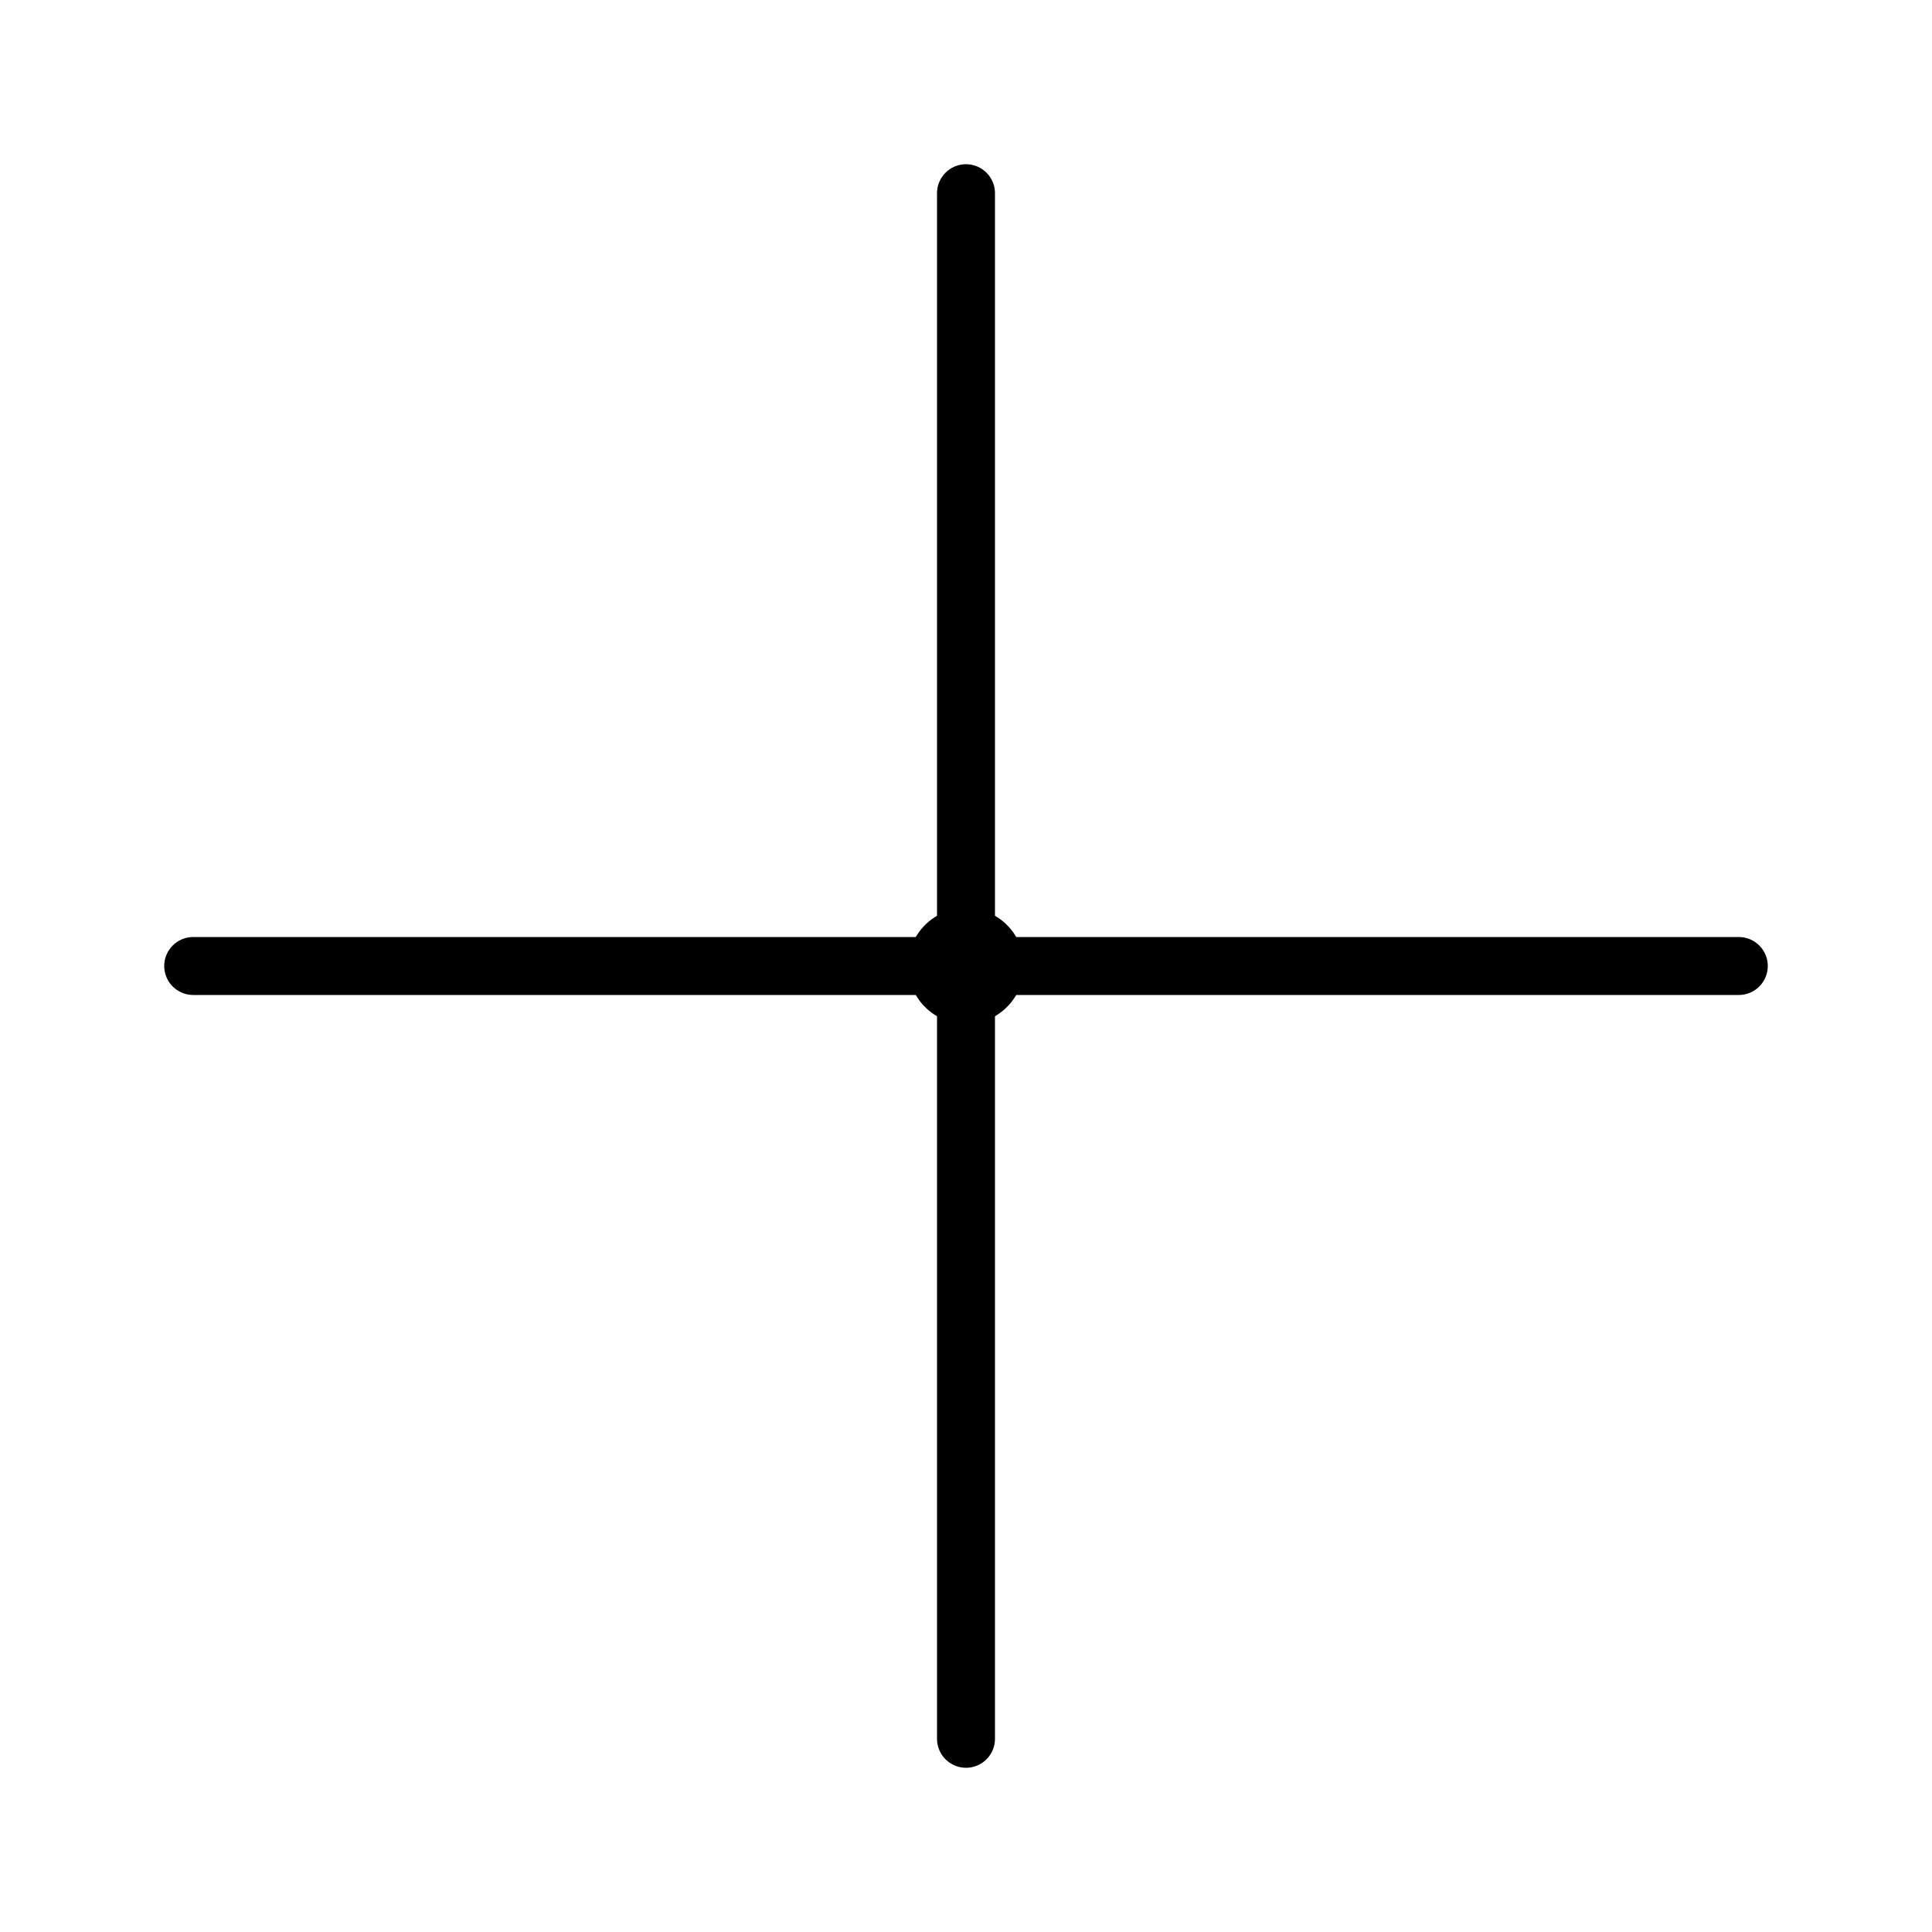
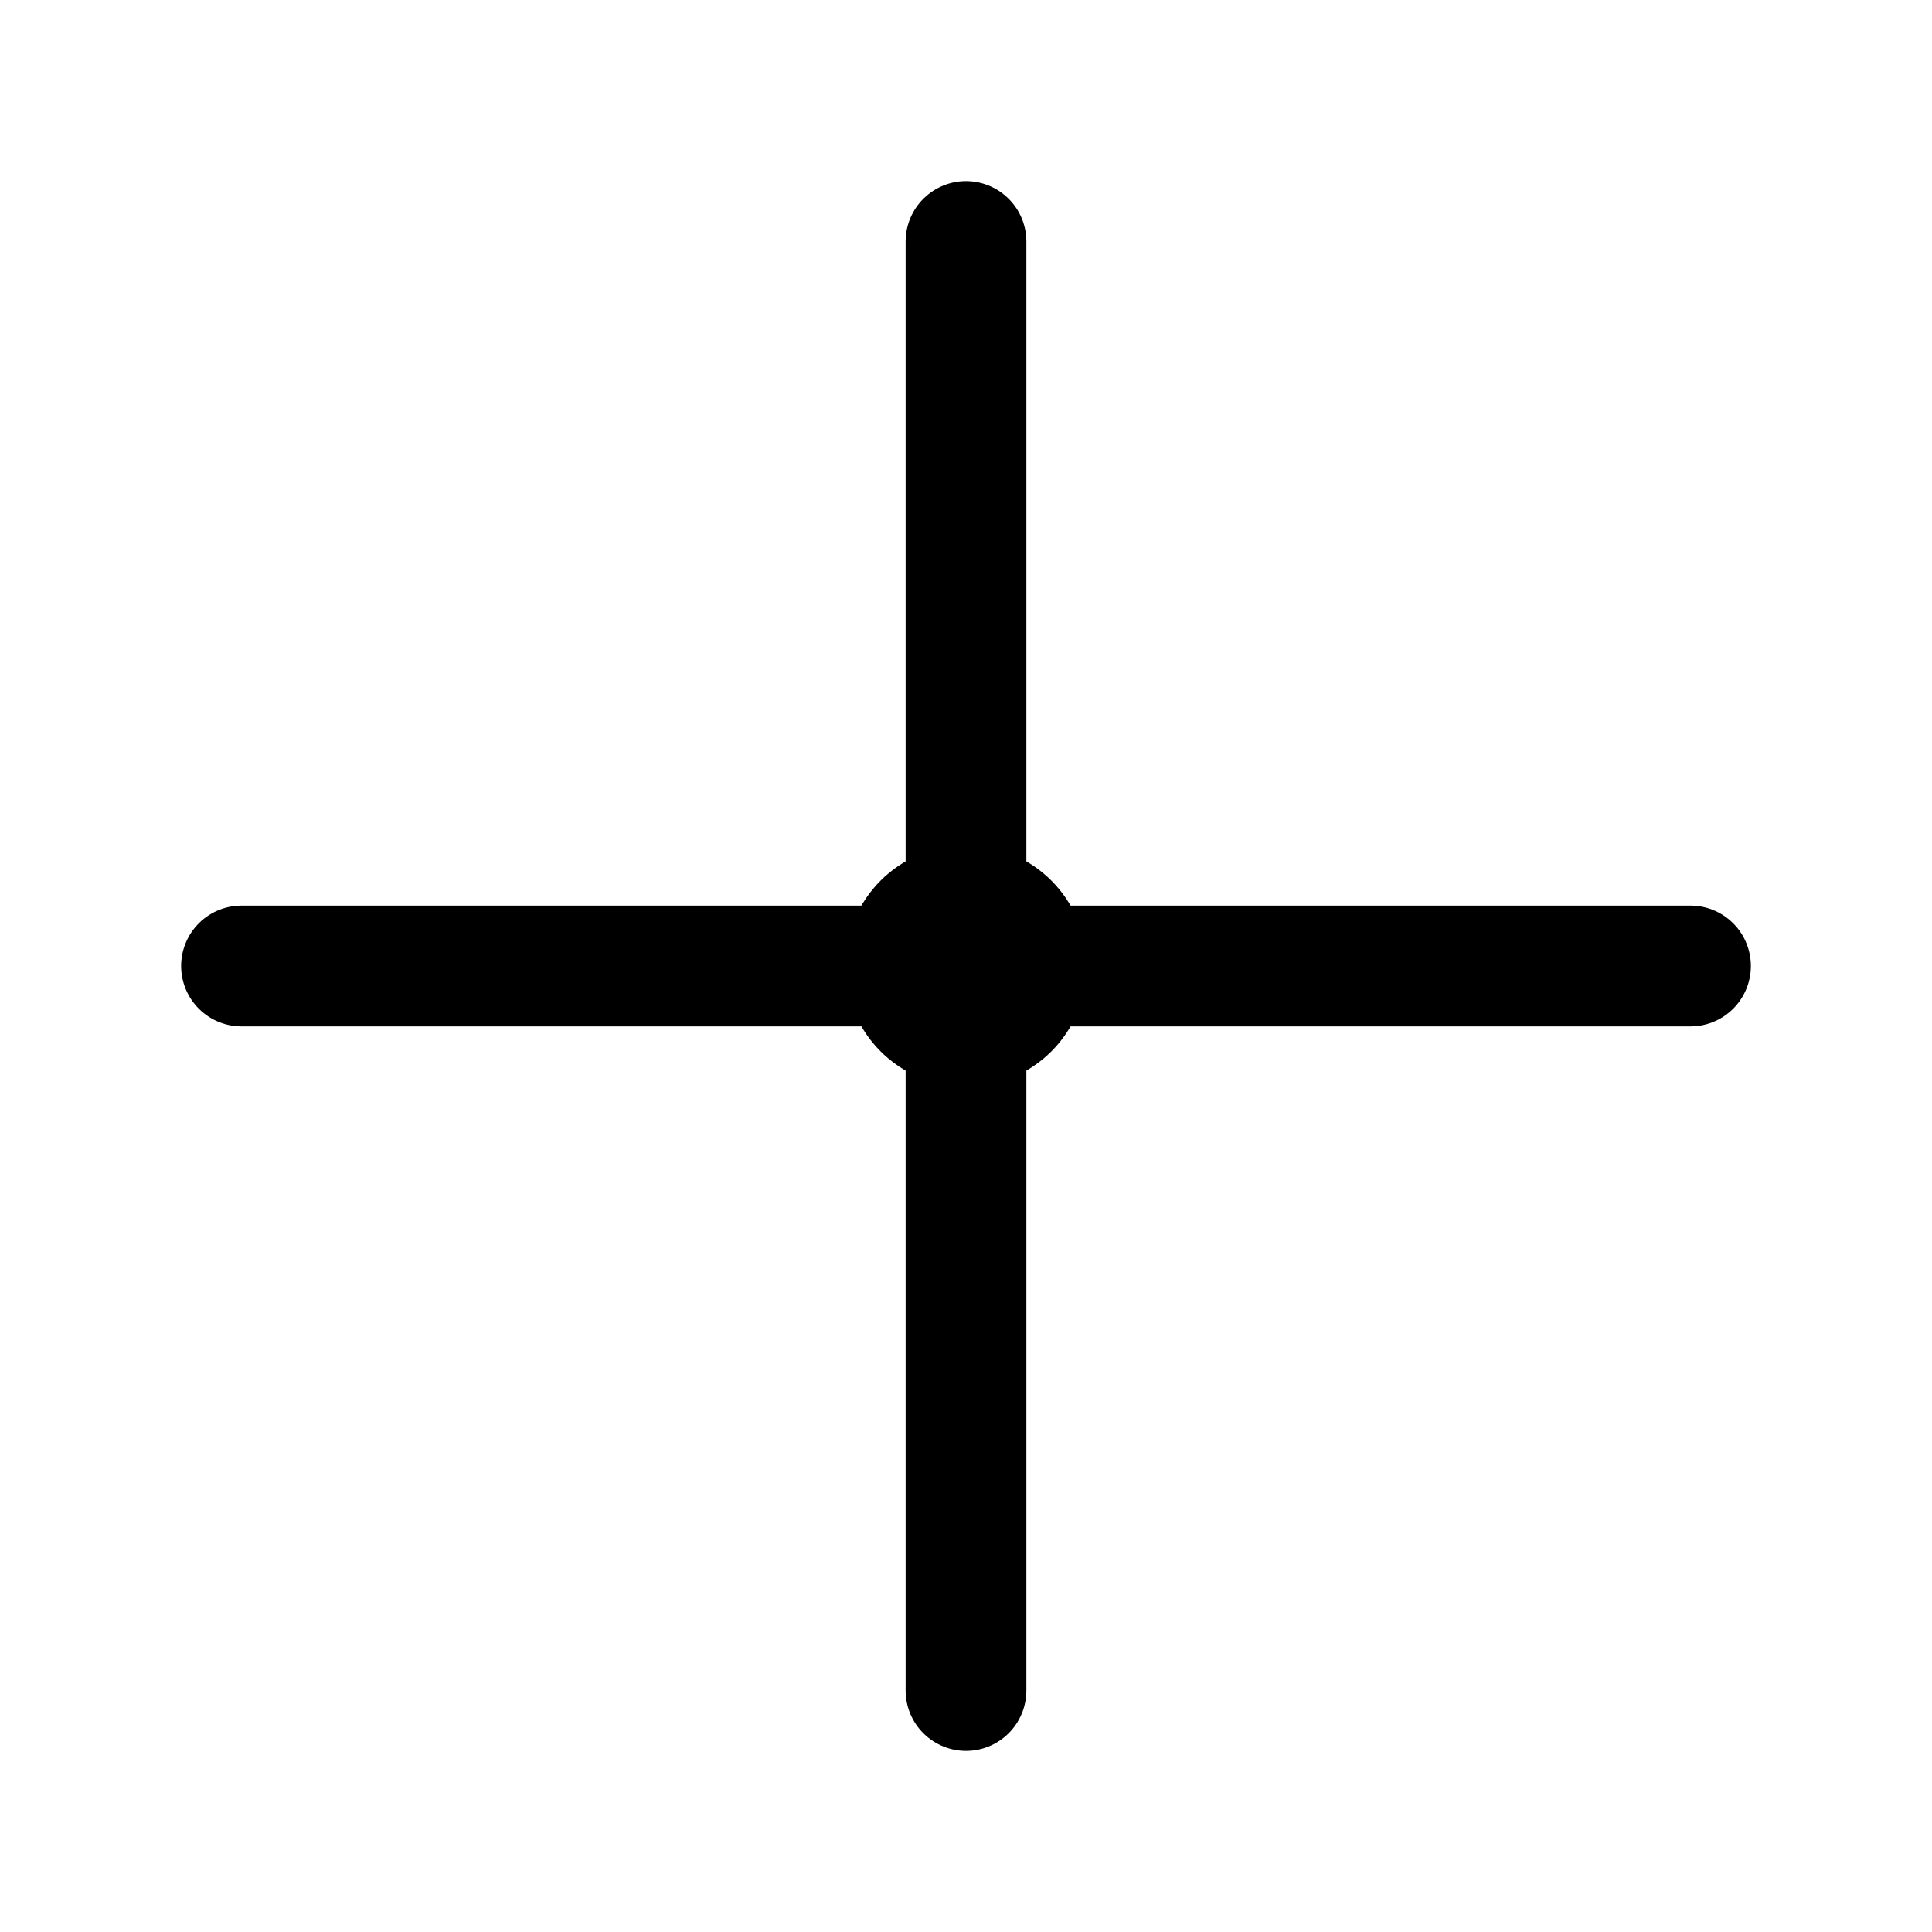
- <svg xmlns="http://www.w3.org/2000/svg" width="100" height="100" viewBox="0 0 100 100">
-   <circle cx="50" cy="50" r="3" fill="black" />
-   <line x1="50" y1="50" x2="50" y2="10" stroke="black" stroke-width="3" stroke-linecap="round" />
-   <line x1="50" y1="50" x2="50" y2="90" stroke="black" stroke-width="3" stroke-linecap="round" />
-   <line x1="50" y1="50" x2="10" y2="50" stroke="black" stroke-width="3" stroke-linecap="round" />
-   <line x1="50" y1="50" x2="90" y2="50" stroke="black" stroke-width="3" stroke-linecap="round" />
+ <svg xmlns="http://www.w3.org/2000/svg" width="64" height="64" viewBox="0 0 64 64">
+   <circle cx="32" cy="32" r="4" fill="black" />
+   <line x1="32" y1="32" x2="32" y2="8" stroke="black" stroke-width="4" stroke-linecap="round" />
+   <line x1="32" y1="32" x2="32" y2="56" stroke="black" stroke-width="4" stroke-linecap="round" />
+   <line x1="32" y1="32" x2="8" y2="32" stroke="black" stroke-width="4" stroke-linecap="round" />
+   <line x1="32" y1="32" x2="56" y2="32" stroke="black" stroke-width="4" stroke-linecap="round" />
</svg>
